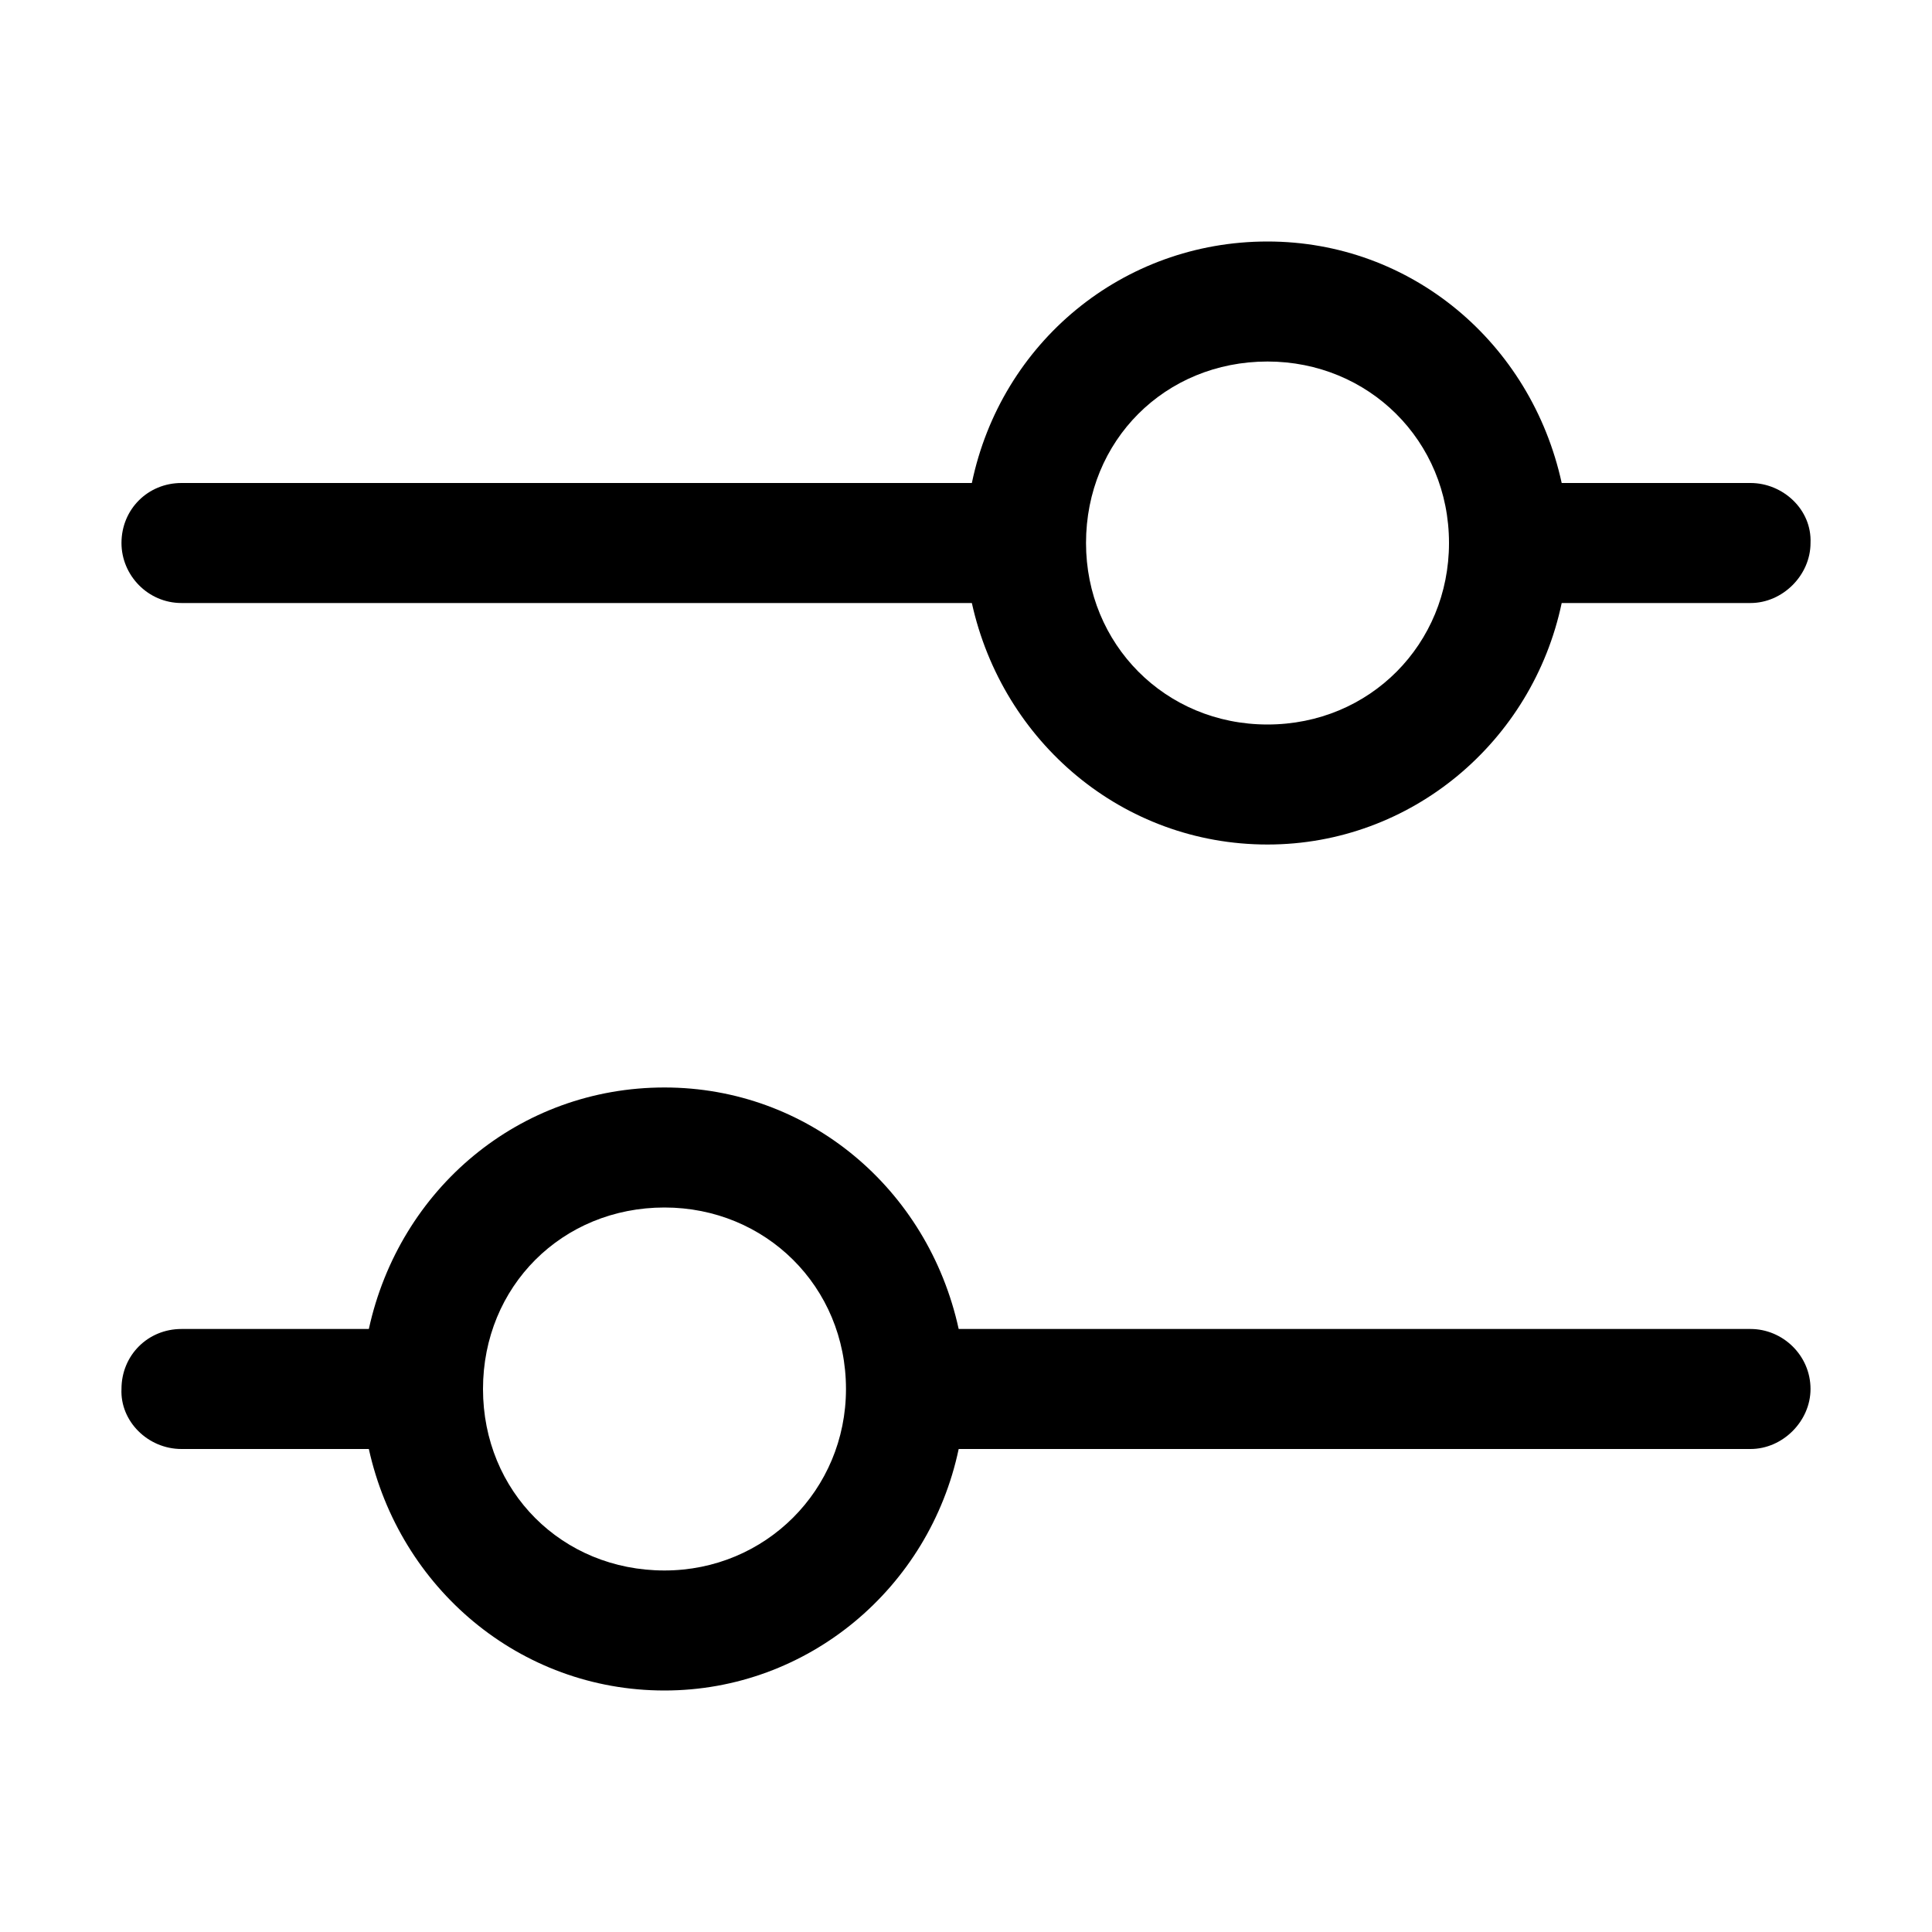
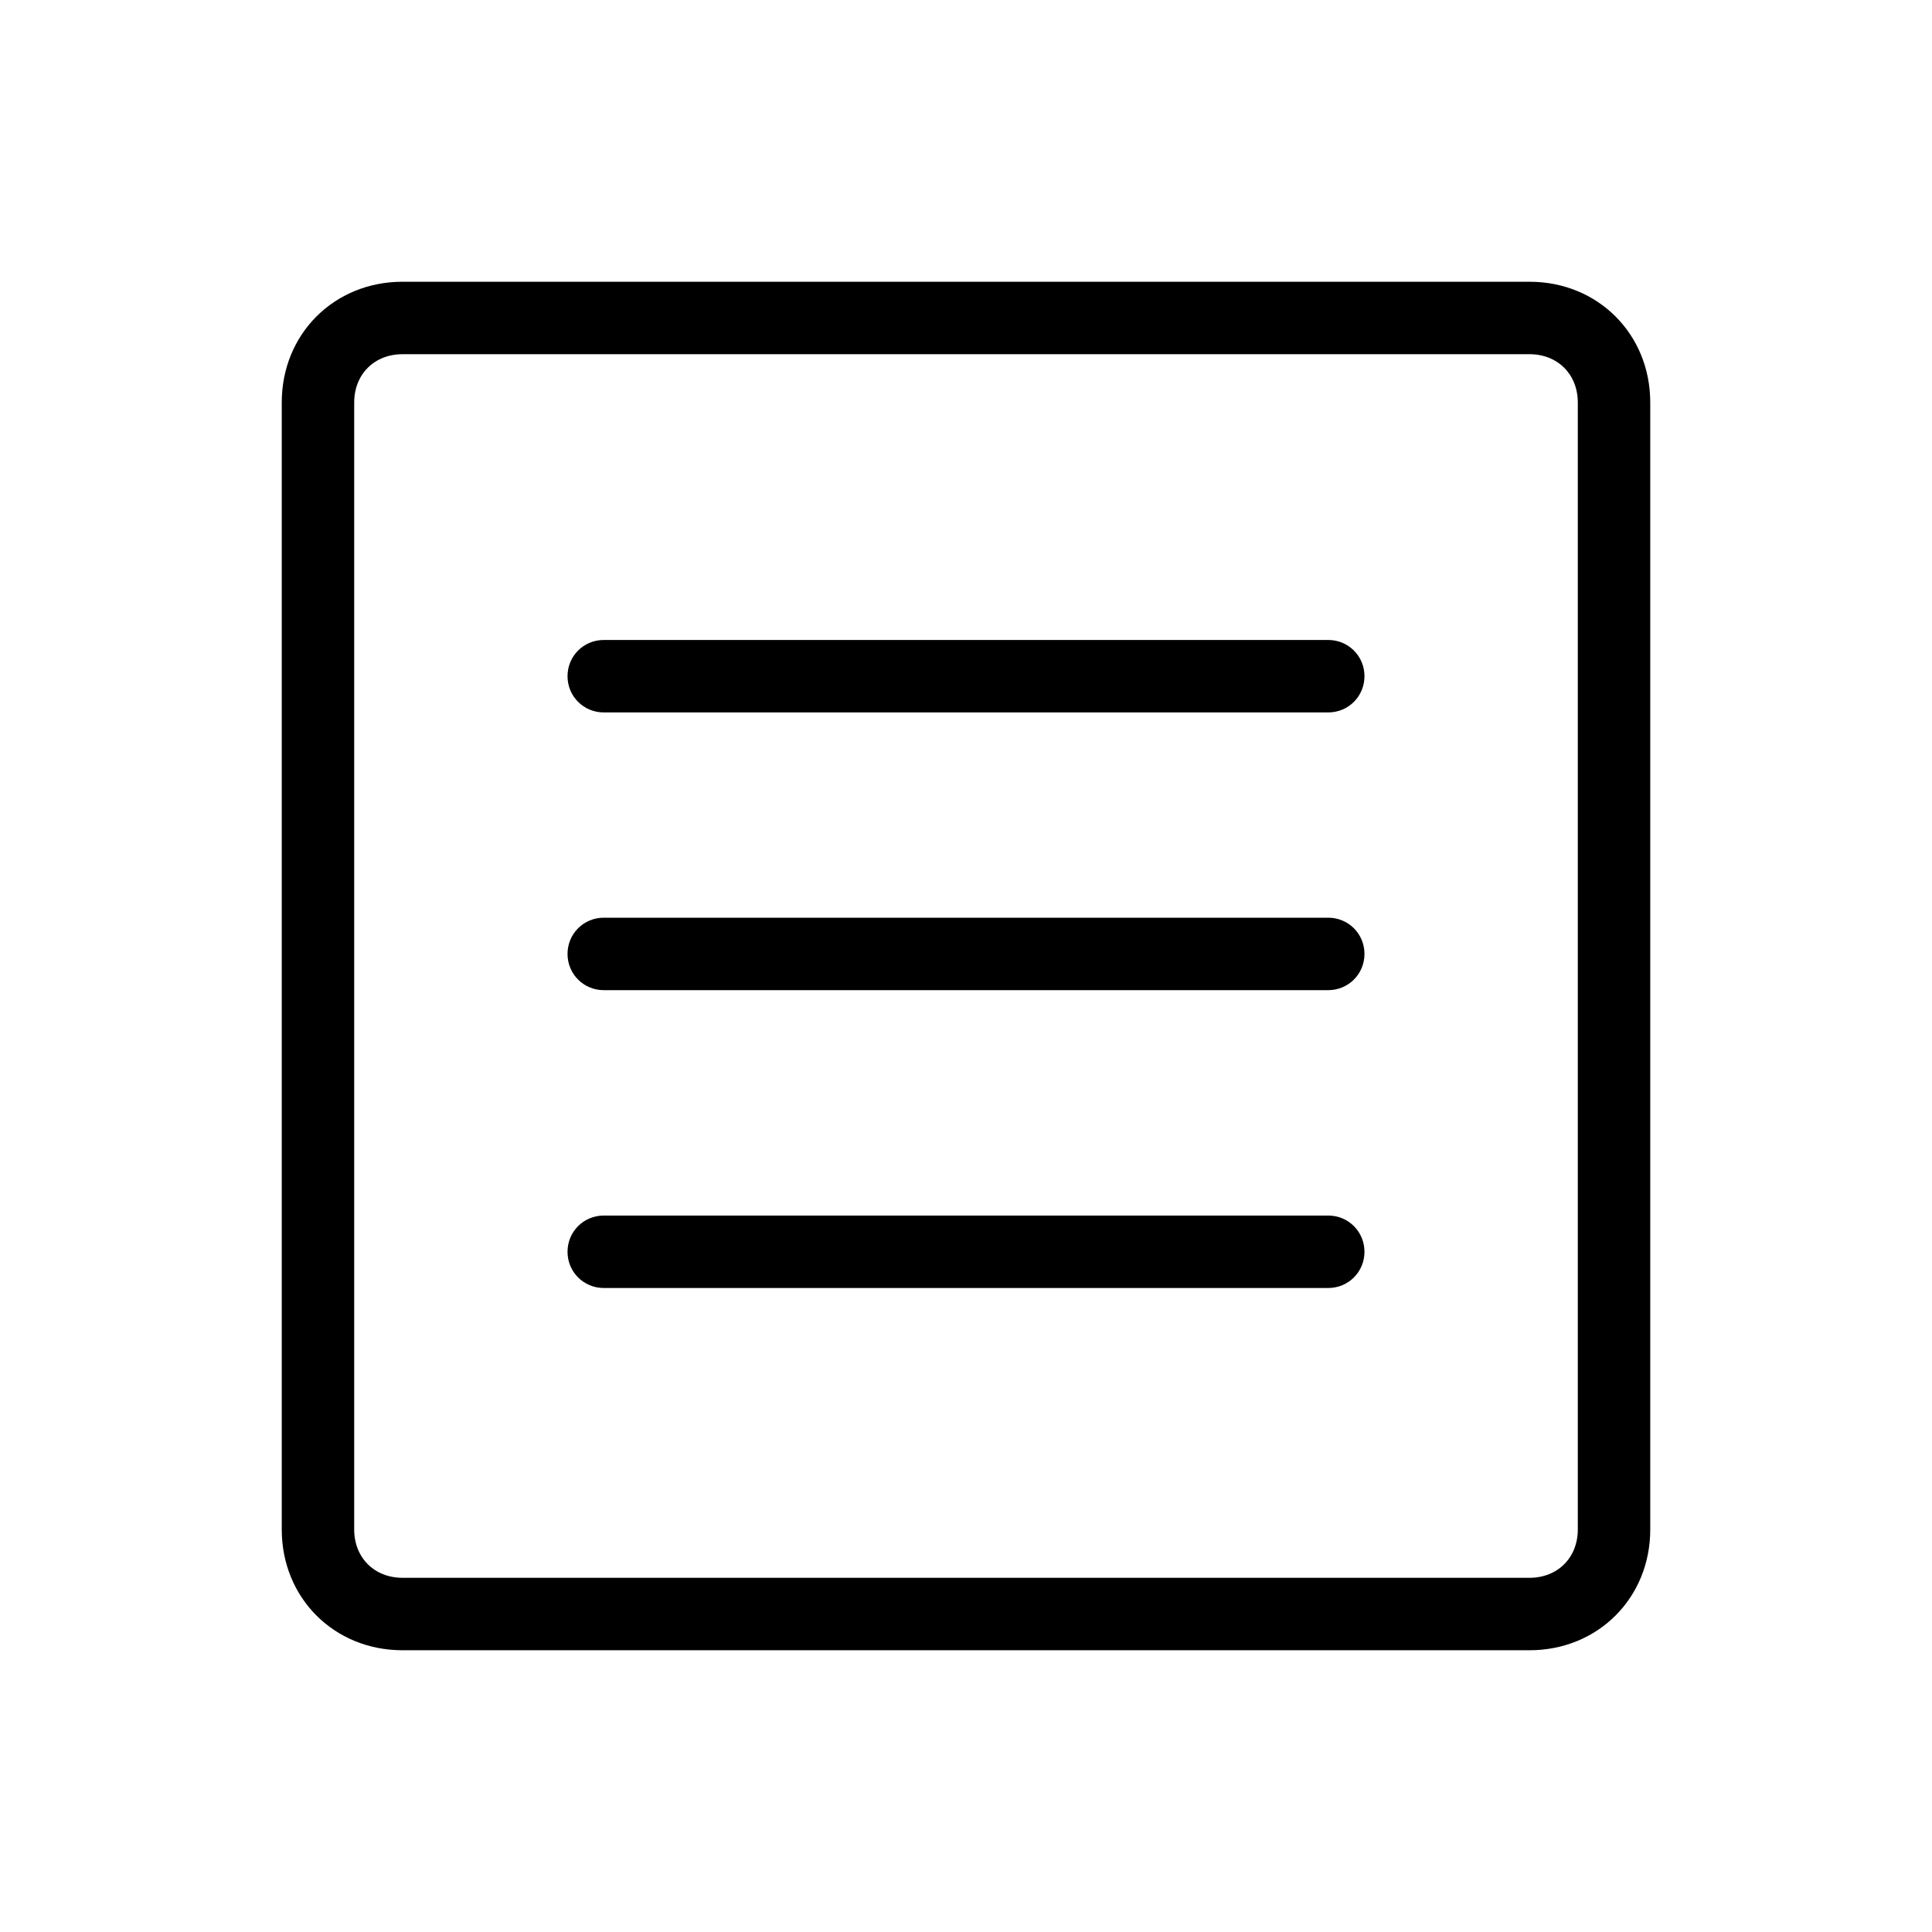
- <svg xmlns="http://www.w3.org/2000/svg" version="1.1" id="图层_1" x="0px" y="0px" viewBox="0 0 132 132" style="enable-background:new 0 0 132 132;" xml:space="preserve">
+ <svg xmlns="http://www.w3.org/2000/svg" version="1.1" id="图层_1" x="0px" y="0px" viewBox="0 0 48 48" style="enable-background:new 0 0 48 48;" xml:space="preserve">
  <style type="text/css">
- 	.st0{fill:none;}
- 	.st1{fill:currentColor;}
+ 	.st0{fill-rule:evenodd;clip-rule:evenodd;fill:currentColor;}
</style>
-   <rect id="size" class="st0" width="132" height="132" />
-   <path id="形状结合" class="st1" d="M119.6,33h-12.9c-2.1-9.6-10.3-16.5-20.1-16.5c-9.9,0-18.2,6.9-20.2,16.5h-54  c-2.3,0-4.1,1.8-4.1,4.1c0,2.2,1.8,4.1,4.1,4.1h54c2.1,9.5,10.3,16.5,20.2,16.5c9.8,0,18.1-7,20.1-16.5h12.9c2.2,0,4.1-1.9,4.1-4.1  C123.8,34.8,121.8,33,119.6,33z M86.6,49.5c-7,0-12.4-5.5-12.4-12.4c0-7,5.4-12.4,12.4-12.4c6.9,0,12.4,5.4,12.4,12.4  C99,44,93.6,49.5,86.6,49.5z M12.4,99h12.8c2.1,9.5,10.3,16.5,20.2,16.5c9.8,0,18.1-7,20.1-16.5h54.1c2.2,0,4.1-1.9,4.1-4.1  c0-2.3-1.9-4.1-4.1-4.1H65.5c-2.1-9.6-10.3-16.5-20.1-16.5c-9.9,0-18.1,6.9-20.2,16.5H12.4c-2.3,0-4.1,1.8-4.1,4.1  C8.2,97.1,10.1,99,12.4,99z M45.4,82.5c6.9,0,12.4,5.4,12.4,12.4c0,6.9-5.5,12.4-12.4,12.4c-7,0-12.4-5.4-12.4-12.4  C33,87.9,38.4,82.5,45.4,82.5z" />
+   <path id="矢量_162" class="st0" d="M38,7c1.7,0,3,1.3,3,3v28c0,1.7-1.3,3-3,3H10c-1.7,0-3-1.3-3-3V10c0-1.7,1.3-3,3-3H38z M38,8.8  c0.7,0,1.2,0.5,1.2,1.2v28c0,0.7-0.5,1.2-1.2,1.2H10c-0.7,0-1.2-0.5-1.2-1.2V10c0-0.7,0.5-1.2,1.2-1.2H38z M33,15.9H15  c-0.5,0-0.9,0.4-0.9,0.9c0,0.5,0.4,0.9,0.9,0.9h18c0.5,0,0.9-0.4,0.9-0.9C33.9,16.3,33.5,15.9,33,15.9z M15,22.8h18  c0.5,0,0.9,0.4,0.9,0.9c0,0.5-0.4,0.9-0.9,0.9H15c-0.5,0-0.9-0.4-0.9-0.9C14.1,23.2,14.5,22.8,15,22.8z M33,30.2H15  c-0.5,0-0.9,0.4-0.9,0.9c0,0.5,0.4,0.9,0.9,0.9h18c0.5,0,0.9-0.4,0.9-0.9C33.9,30.6,33.5,30.2,33,30.2z" />
</svg>
